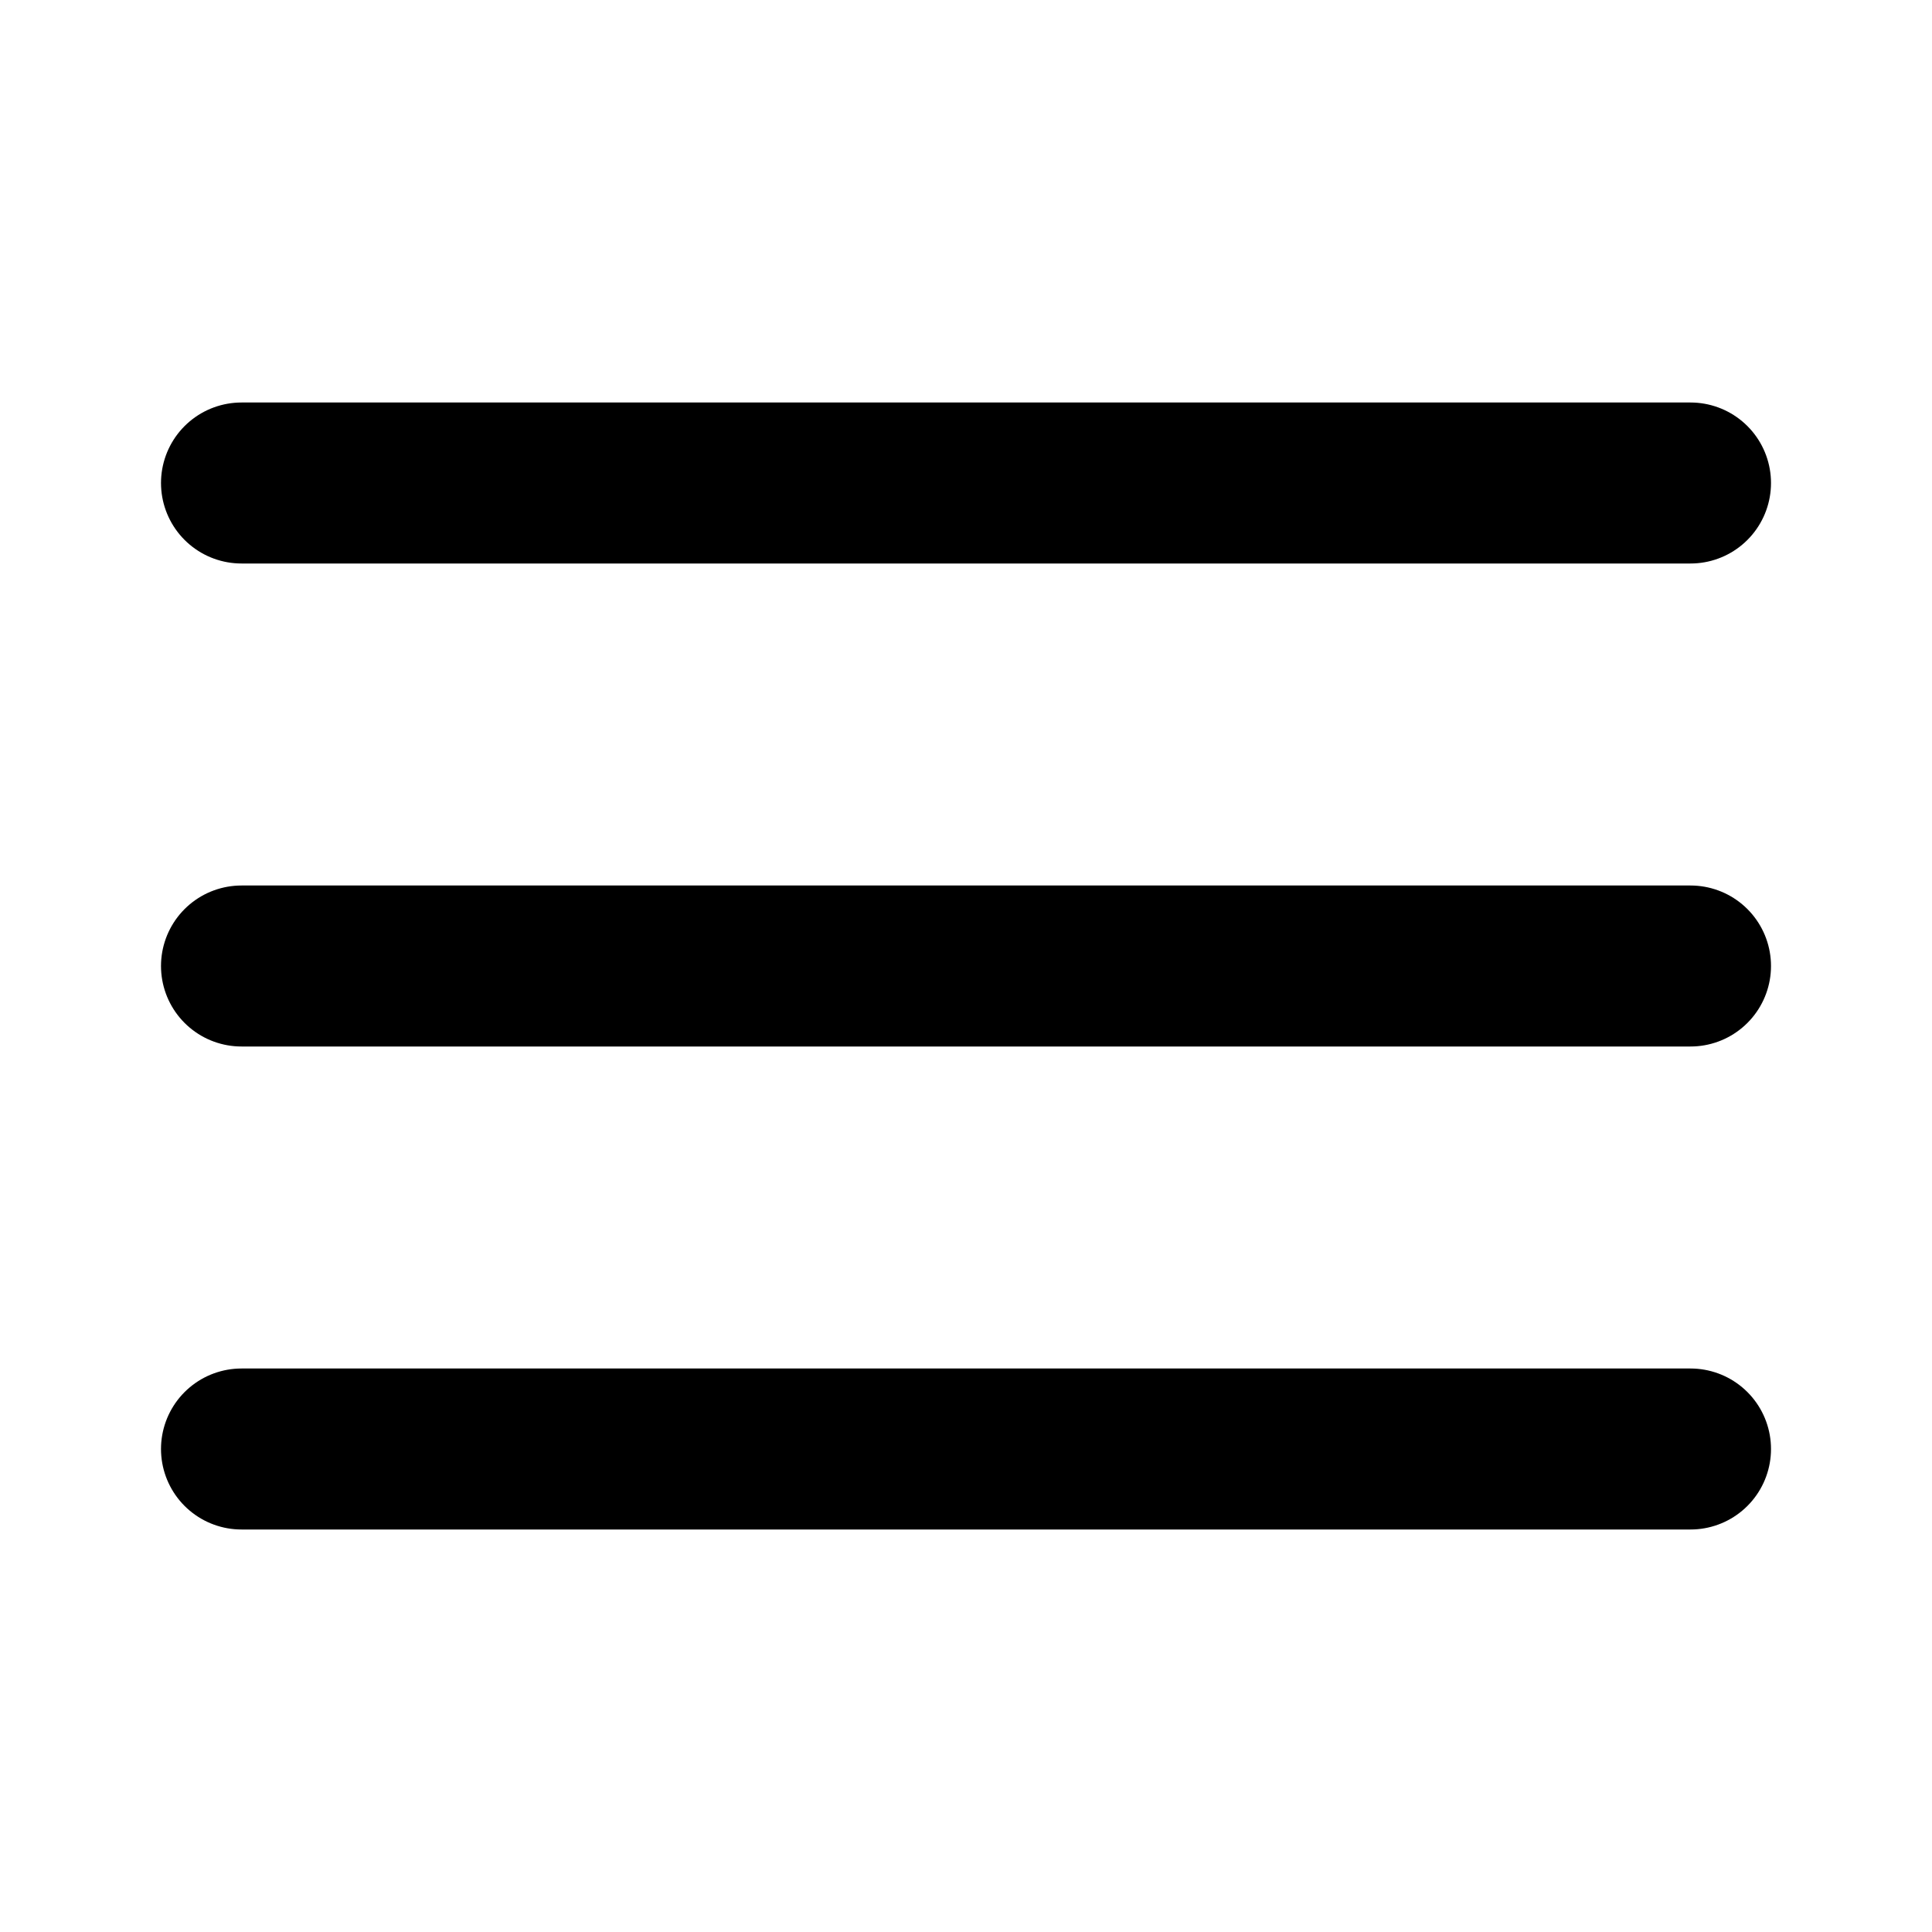
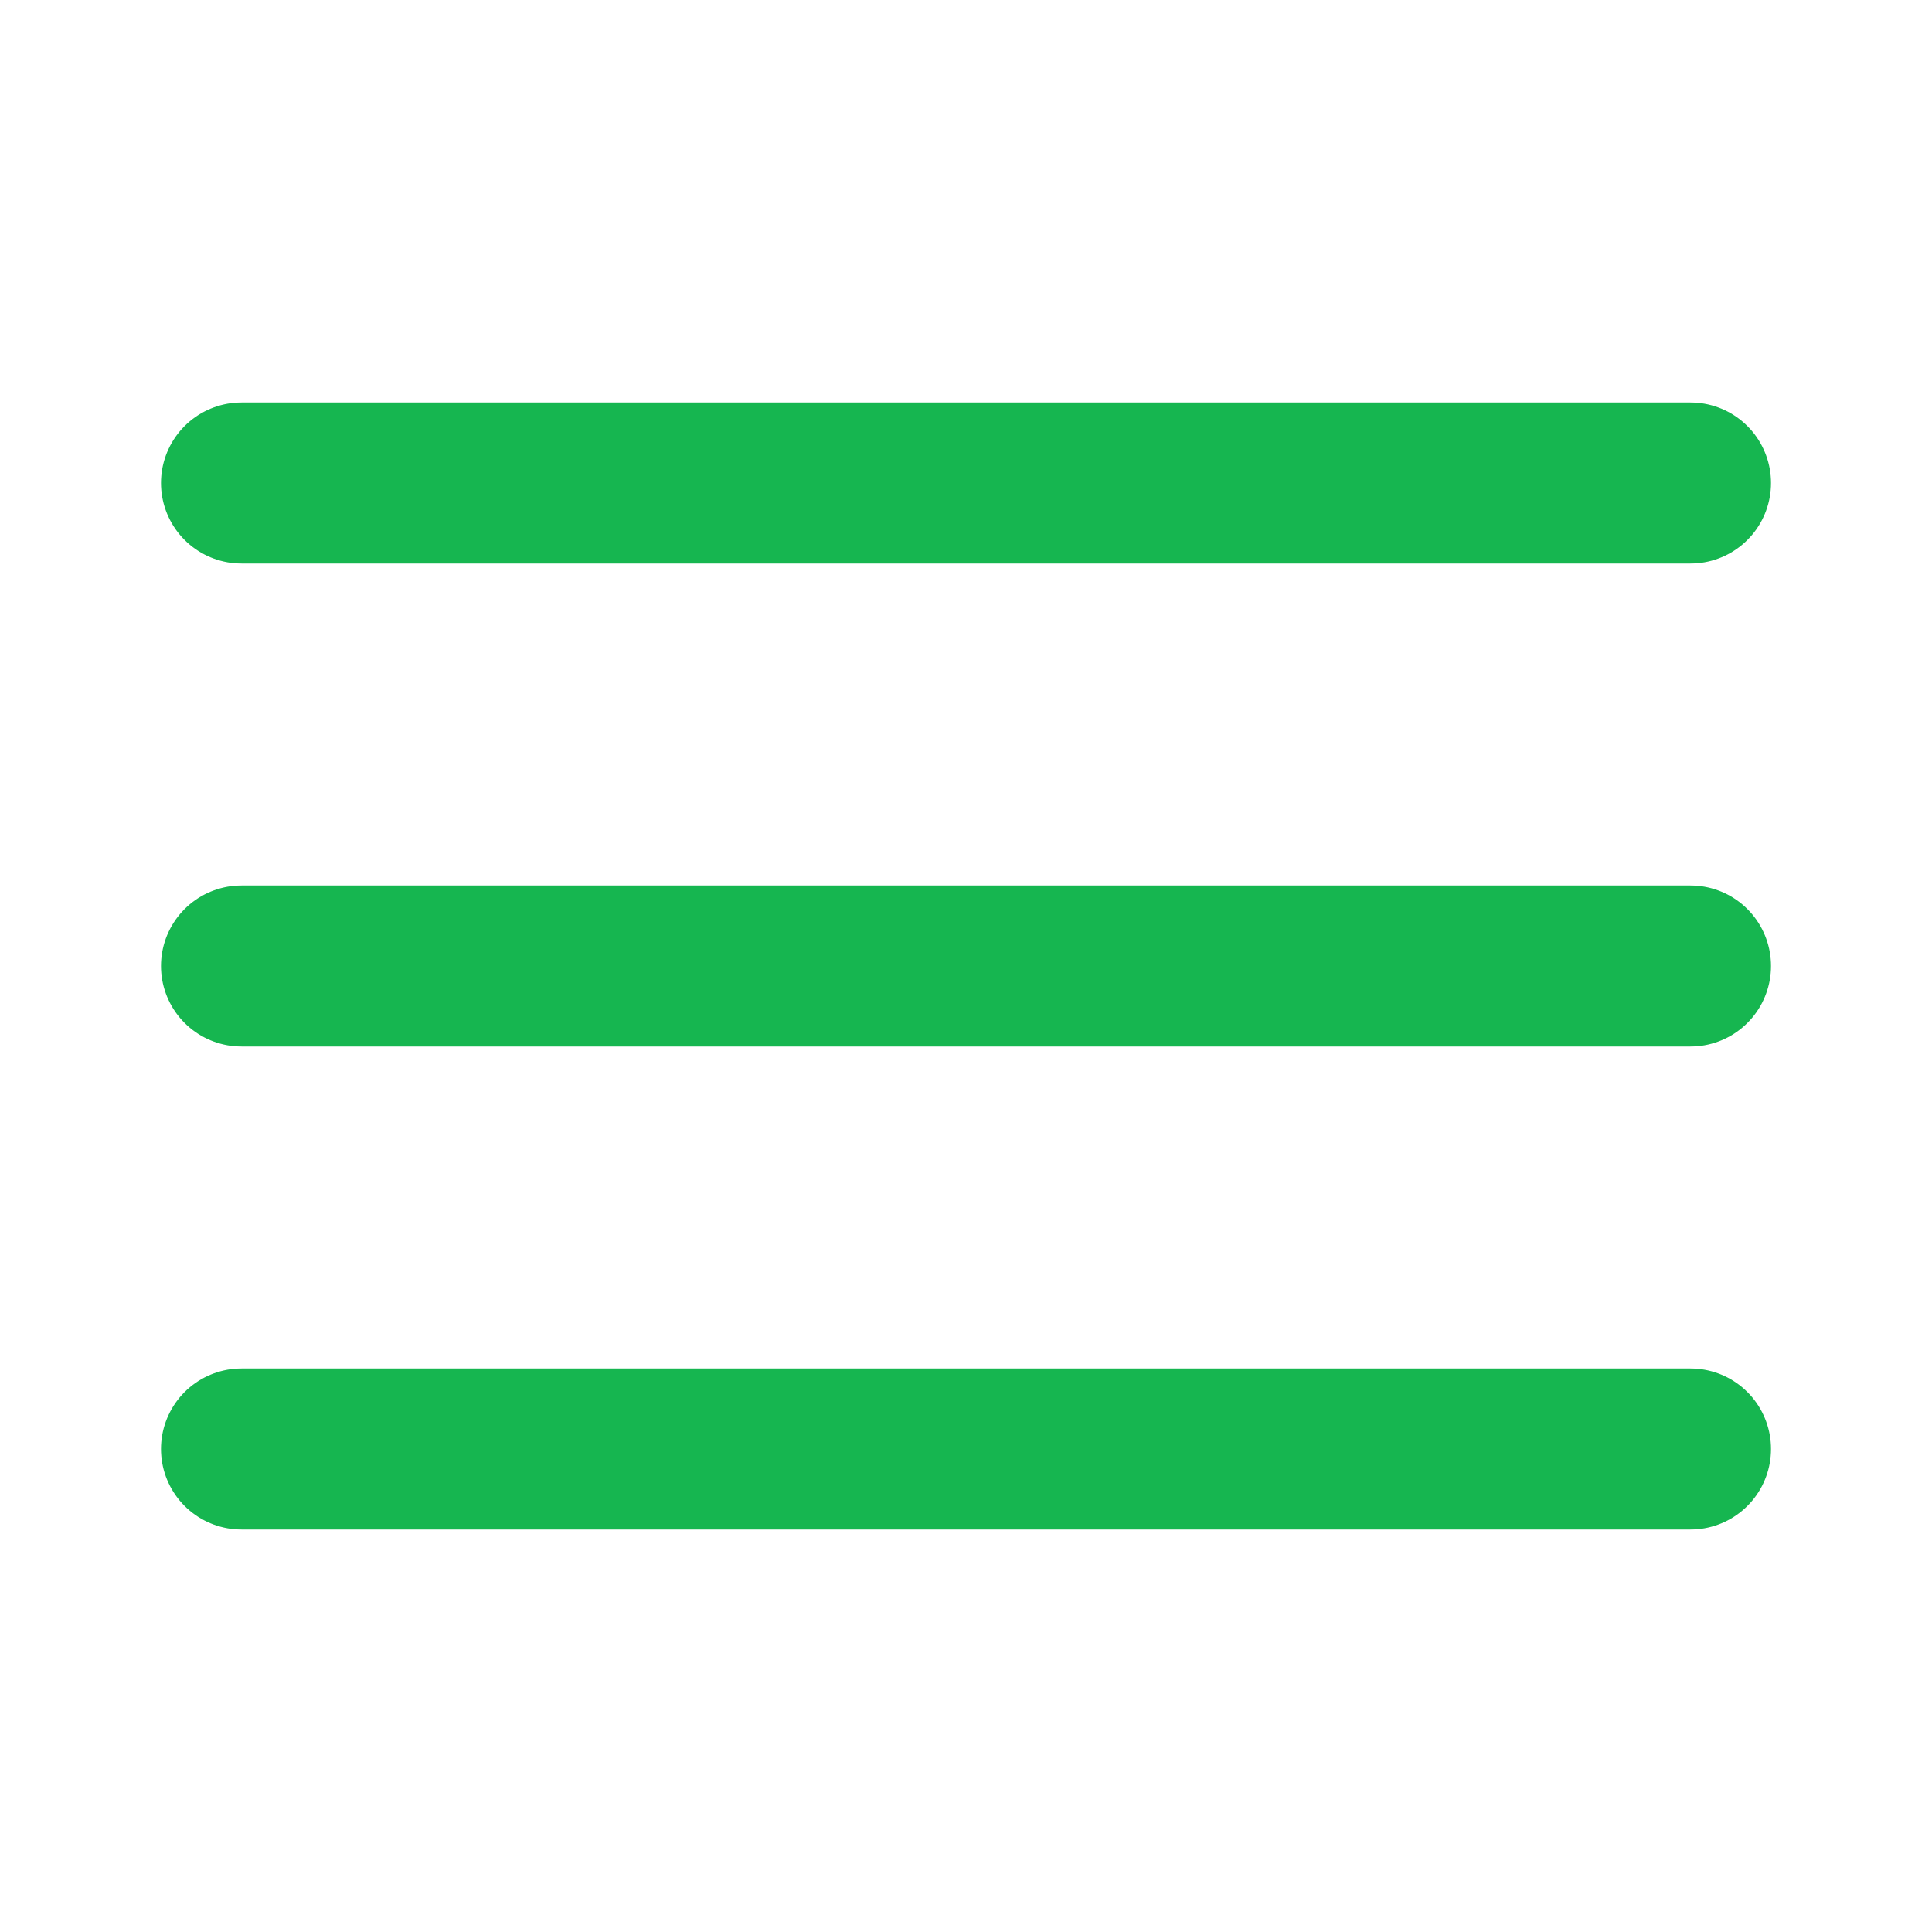
- <svg xmlns="http://www.w3.org/2000/svg" width="24" height="24" viewBox="0 0 24 24" fill="none" stroke="black" stroke-width="2" stroke-linecap="round" stroke-linejoin="round" class="feather feather-menu">
+ <svg xmlns="http://www.w3.org/2000/svg" width="24" height="24" viewBox="0 0 24 24" fill="none" stroke="#16b650" stroke-width="2" stroke-linecap="round" stroke-linejoin="round" class="feather feather-menu">
  <line x1="3" y1="12" x2="21" y2="12" />
  <line x1="3" y1="6" x2="21" y2="6" />
  <line x1="3" y1="18" x2="21" y2="18" />
</svg>
